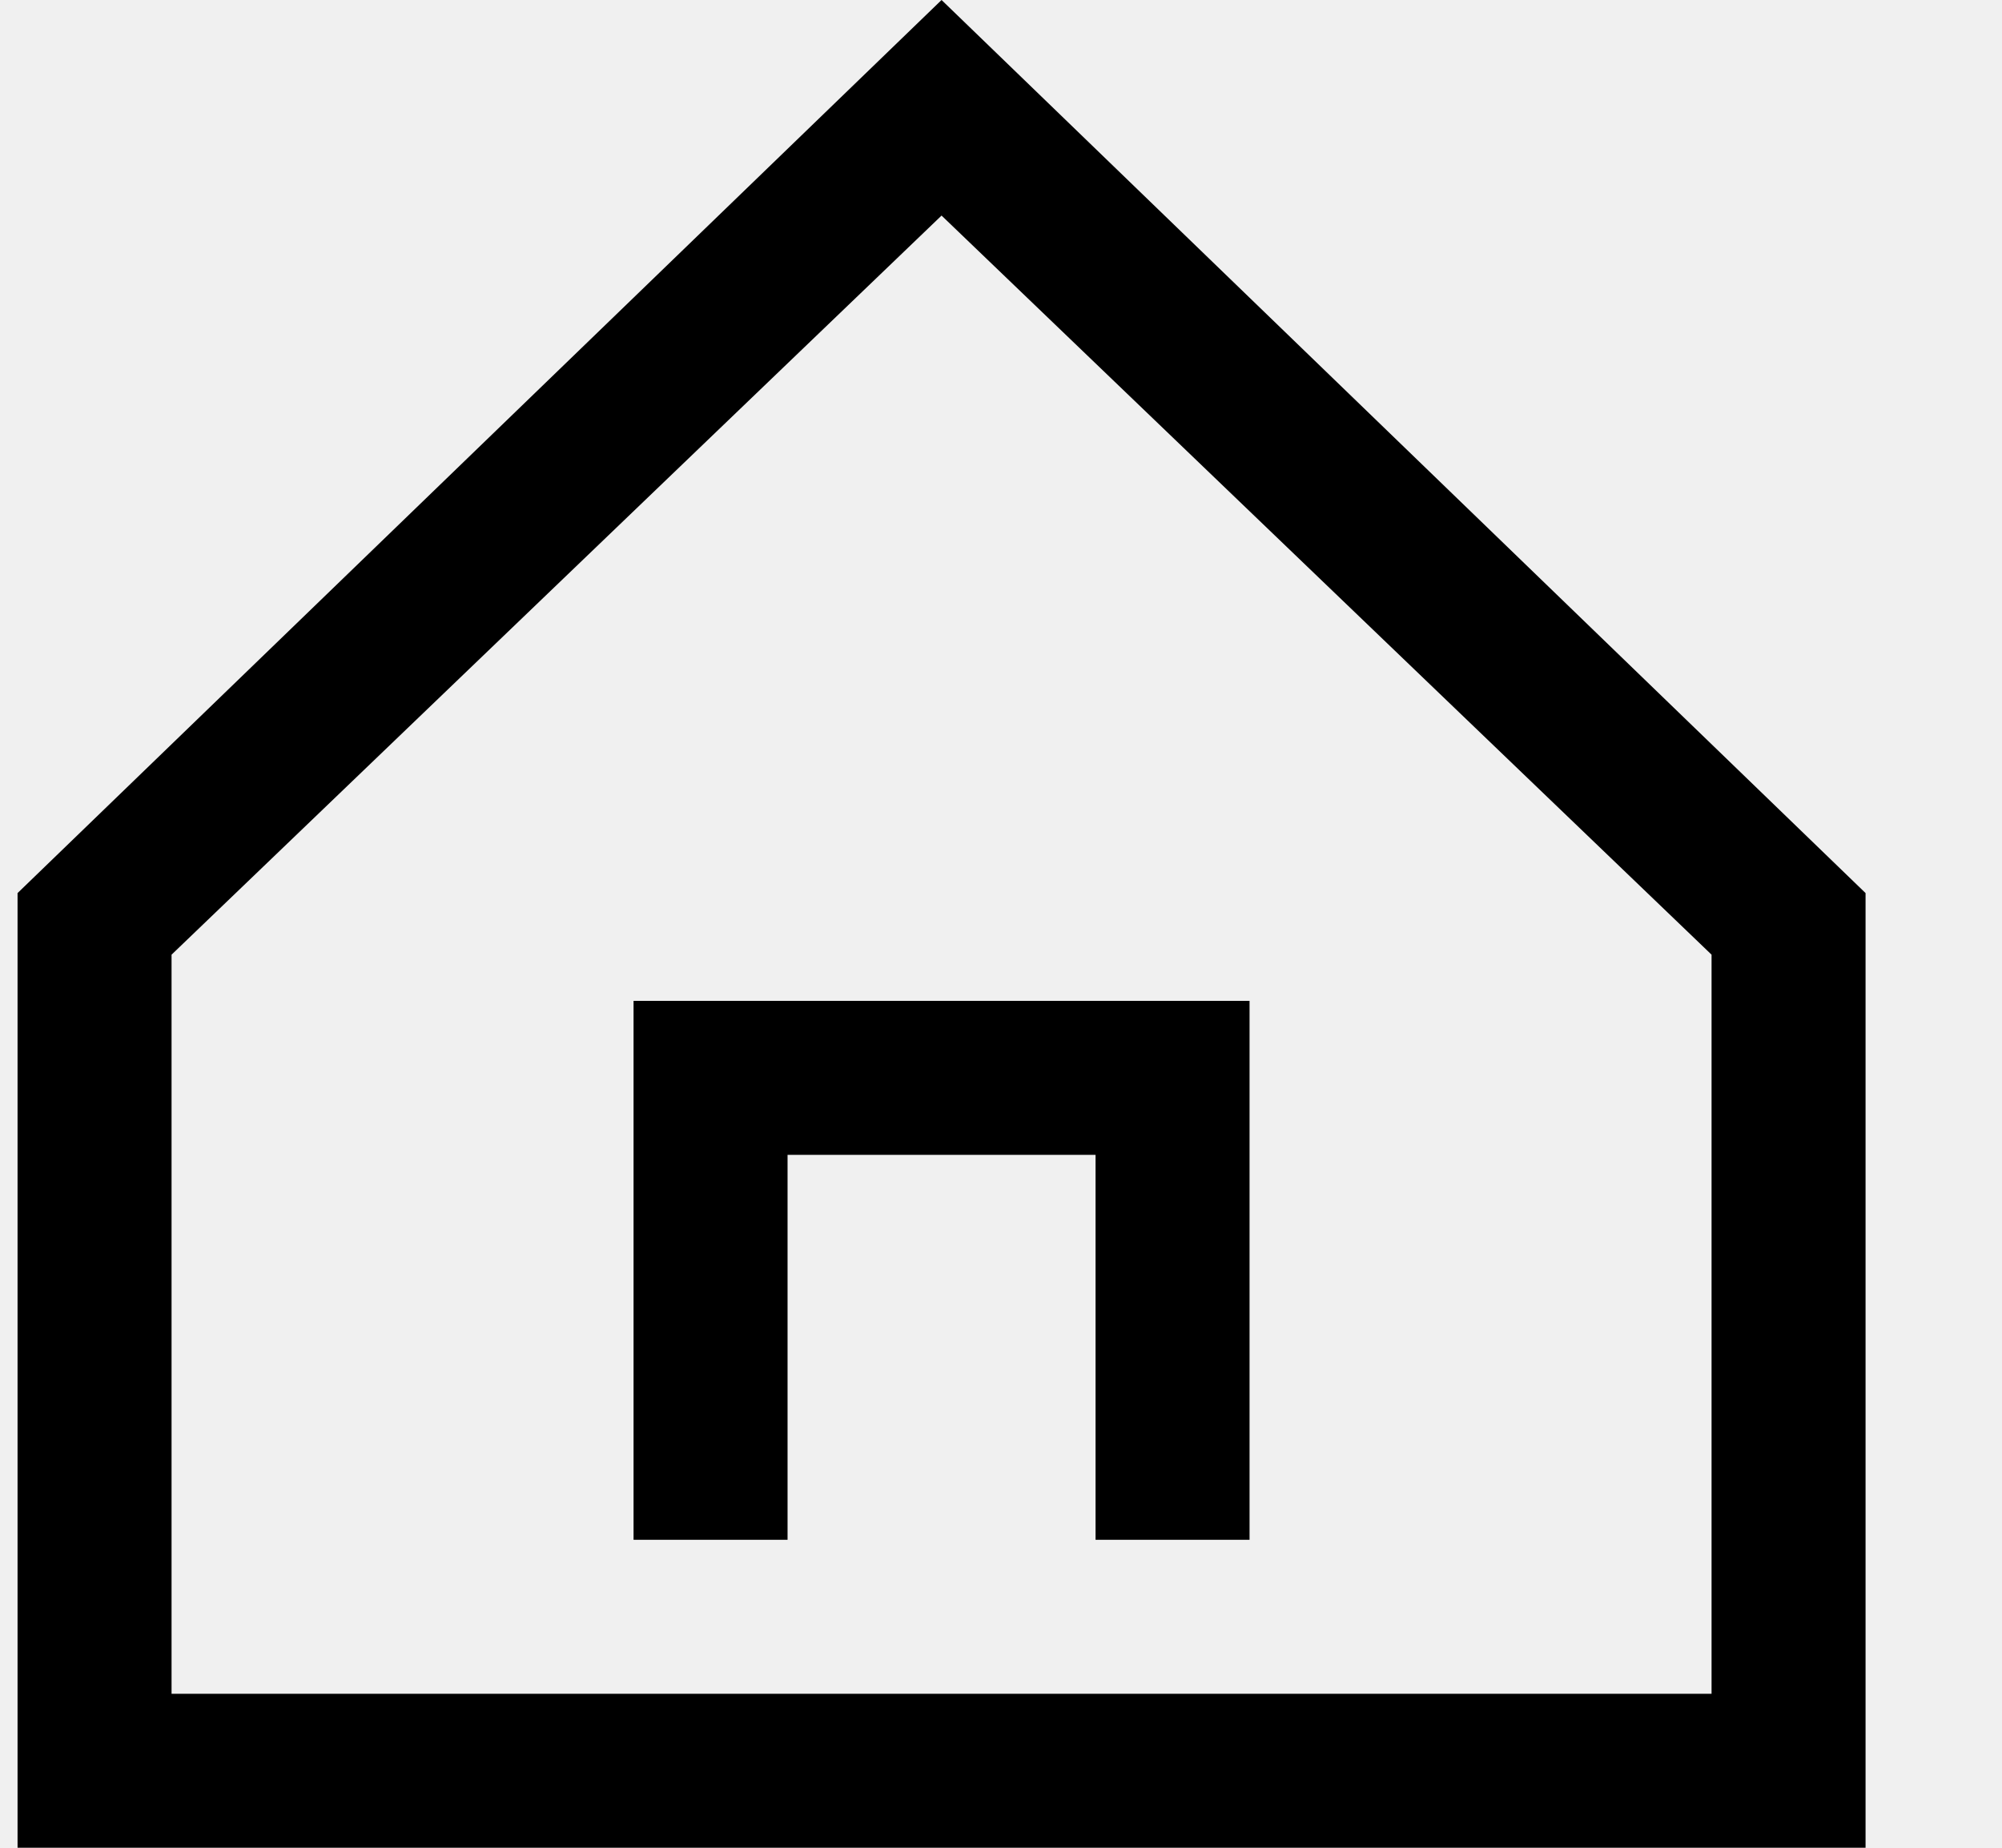
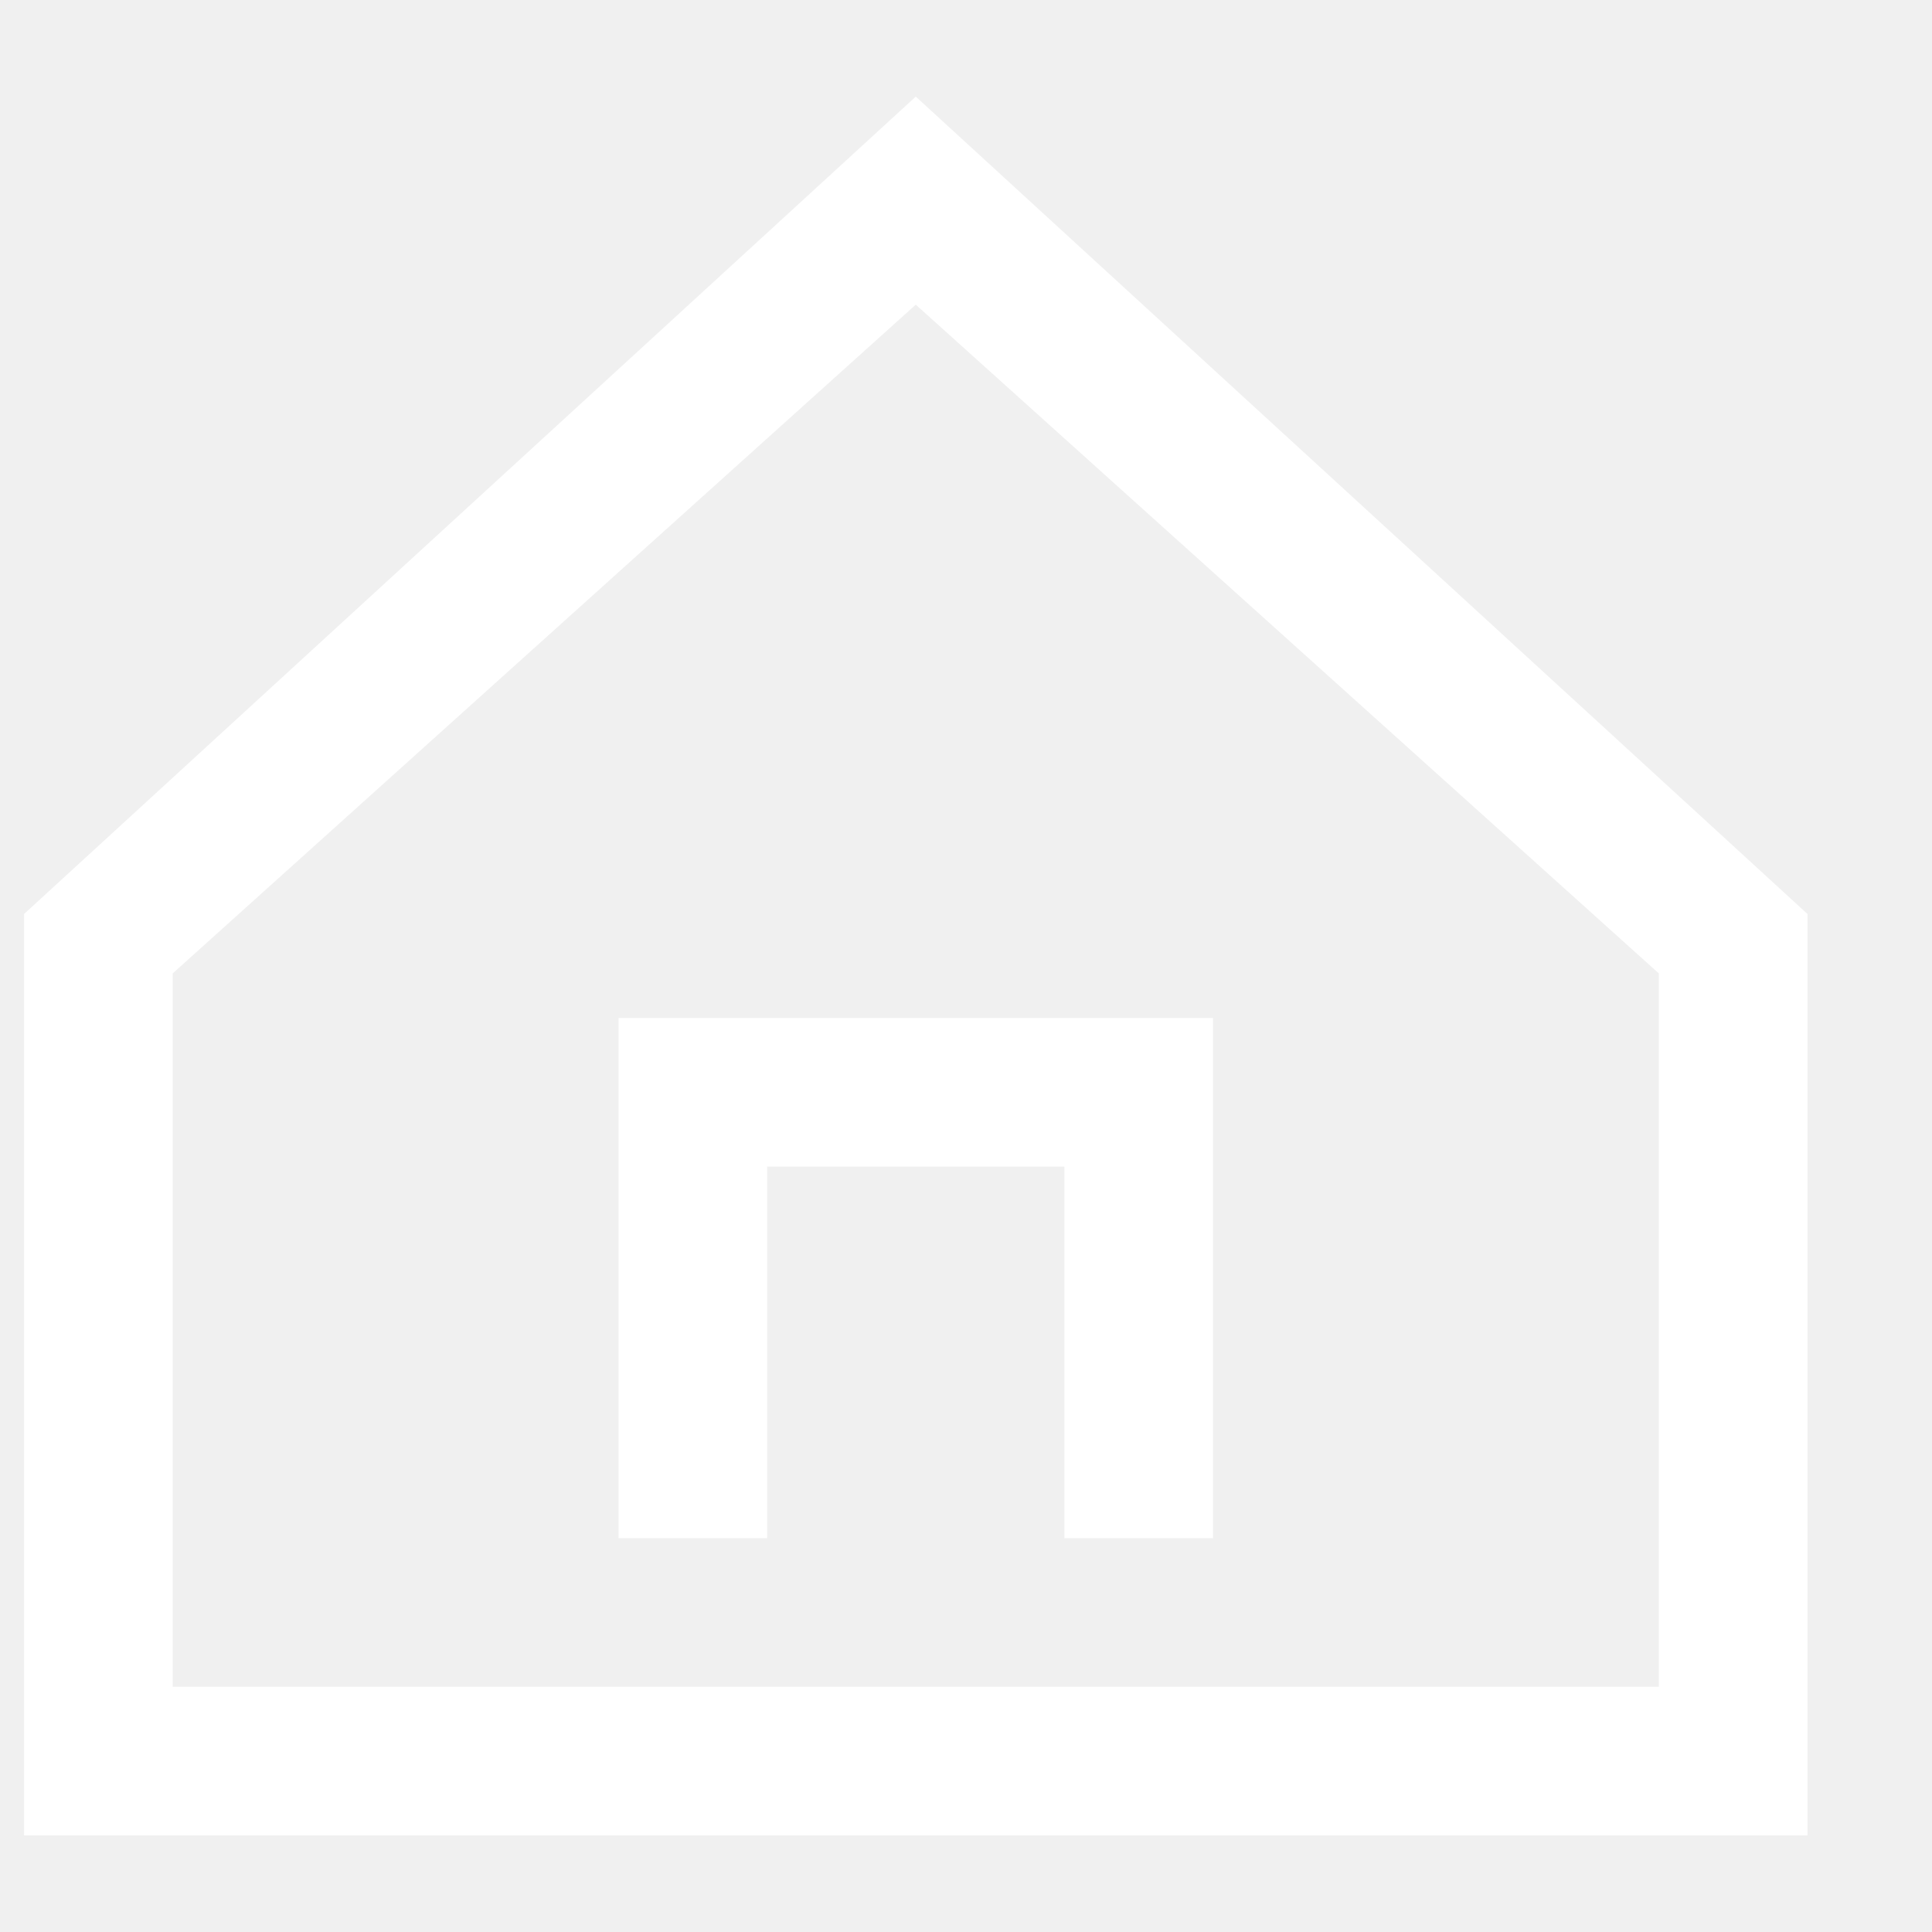
- <svg xmlns="http://www.w3.org/2000/svg" width="13" height="12" viewBox="0 0 13 12" fill="none">
-   <path d="M6.114 0L0.114 5.8V12H12.114V5.8L6.114 0ZM11.114 11H1.114V6.2L6.114 1.4L11.114 6.2V11Z" fill="black" />
-   <path d="M4.114 10H5.114V7.5H7.114V10H8.114V6.5H4.114V10Z" fill="black" />
+ <svg xmlns="http://www.w3.org/2000/svg" width="13" height="13" viewBox="0 0 13 13" fill="none">
+   <path fill-rule="evenodd" clip-rule="evenodd" d="M0.162 6.15L6.162 0.65L12.162 6.15V12.35H0.162V6.15ZM1.162 6.55V11.35H11.162V6.55L6.162 2.05L1.162 6.55ZM5.162 10.35H4.162V6.85H8.162V10.35H7.162V7.85H5.162V10.35Z" fill="white" />
</svg>
